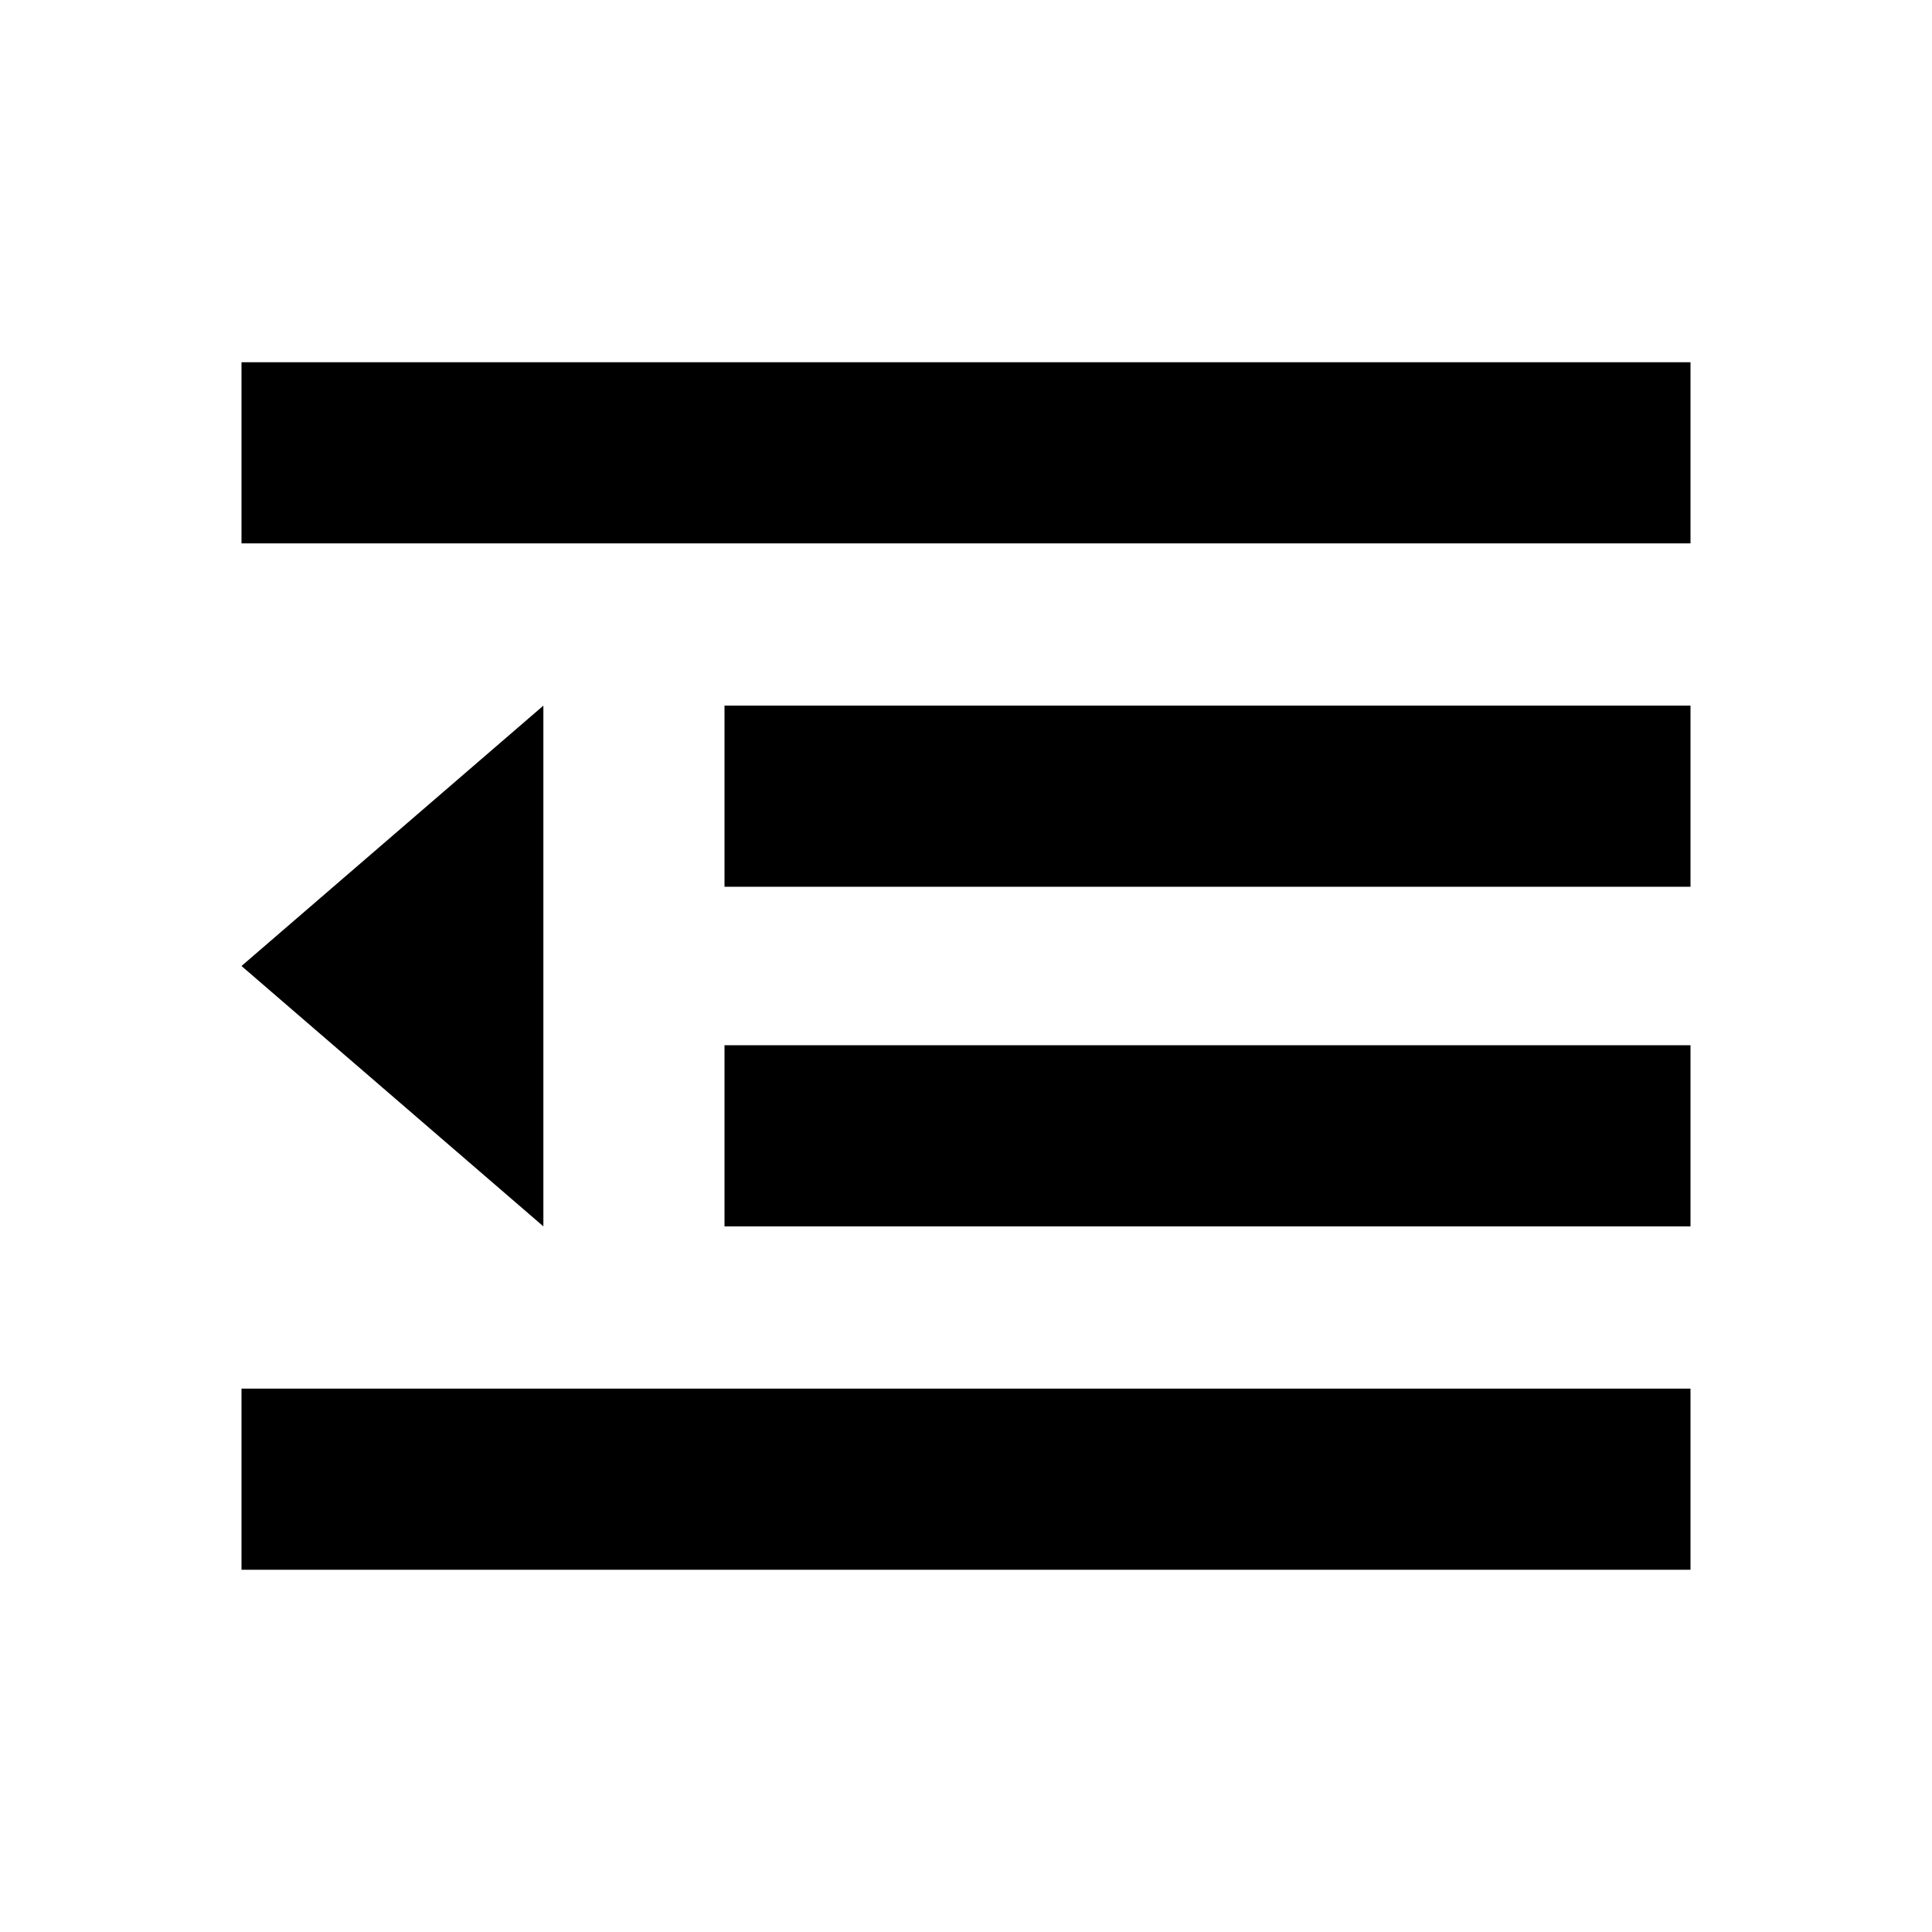
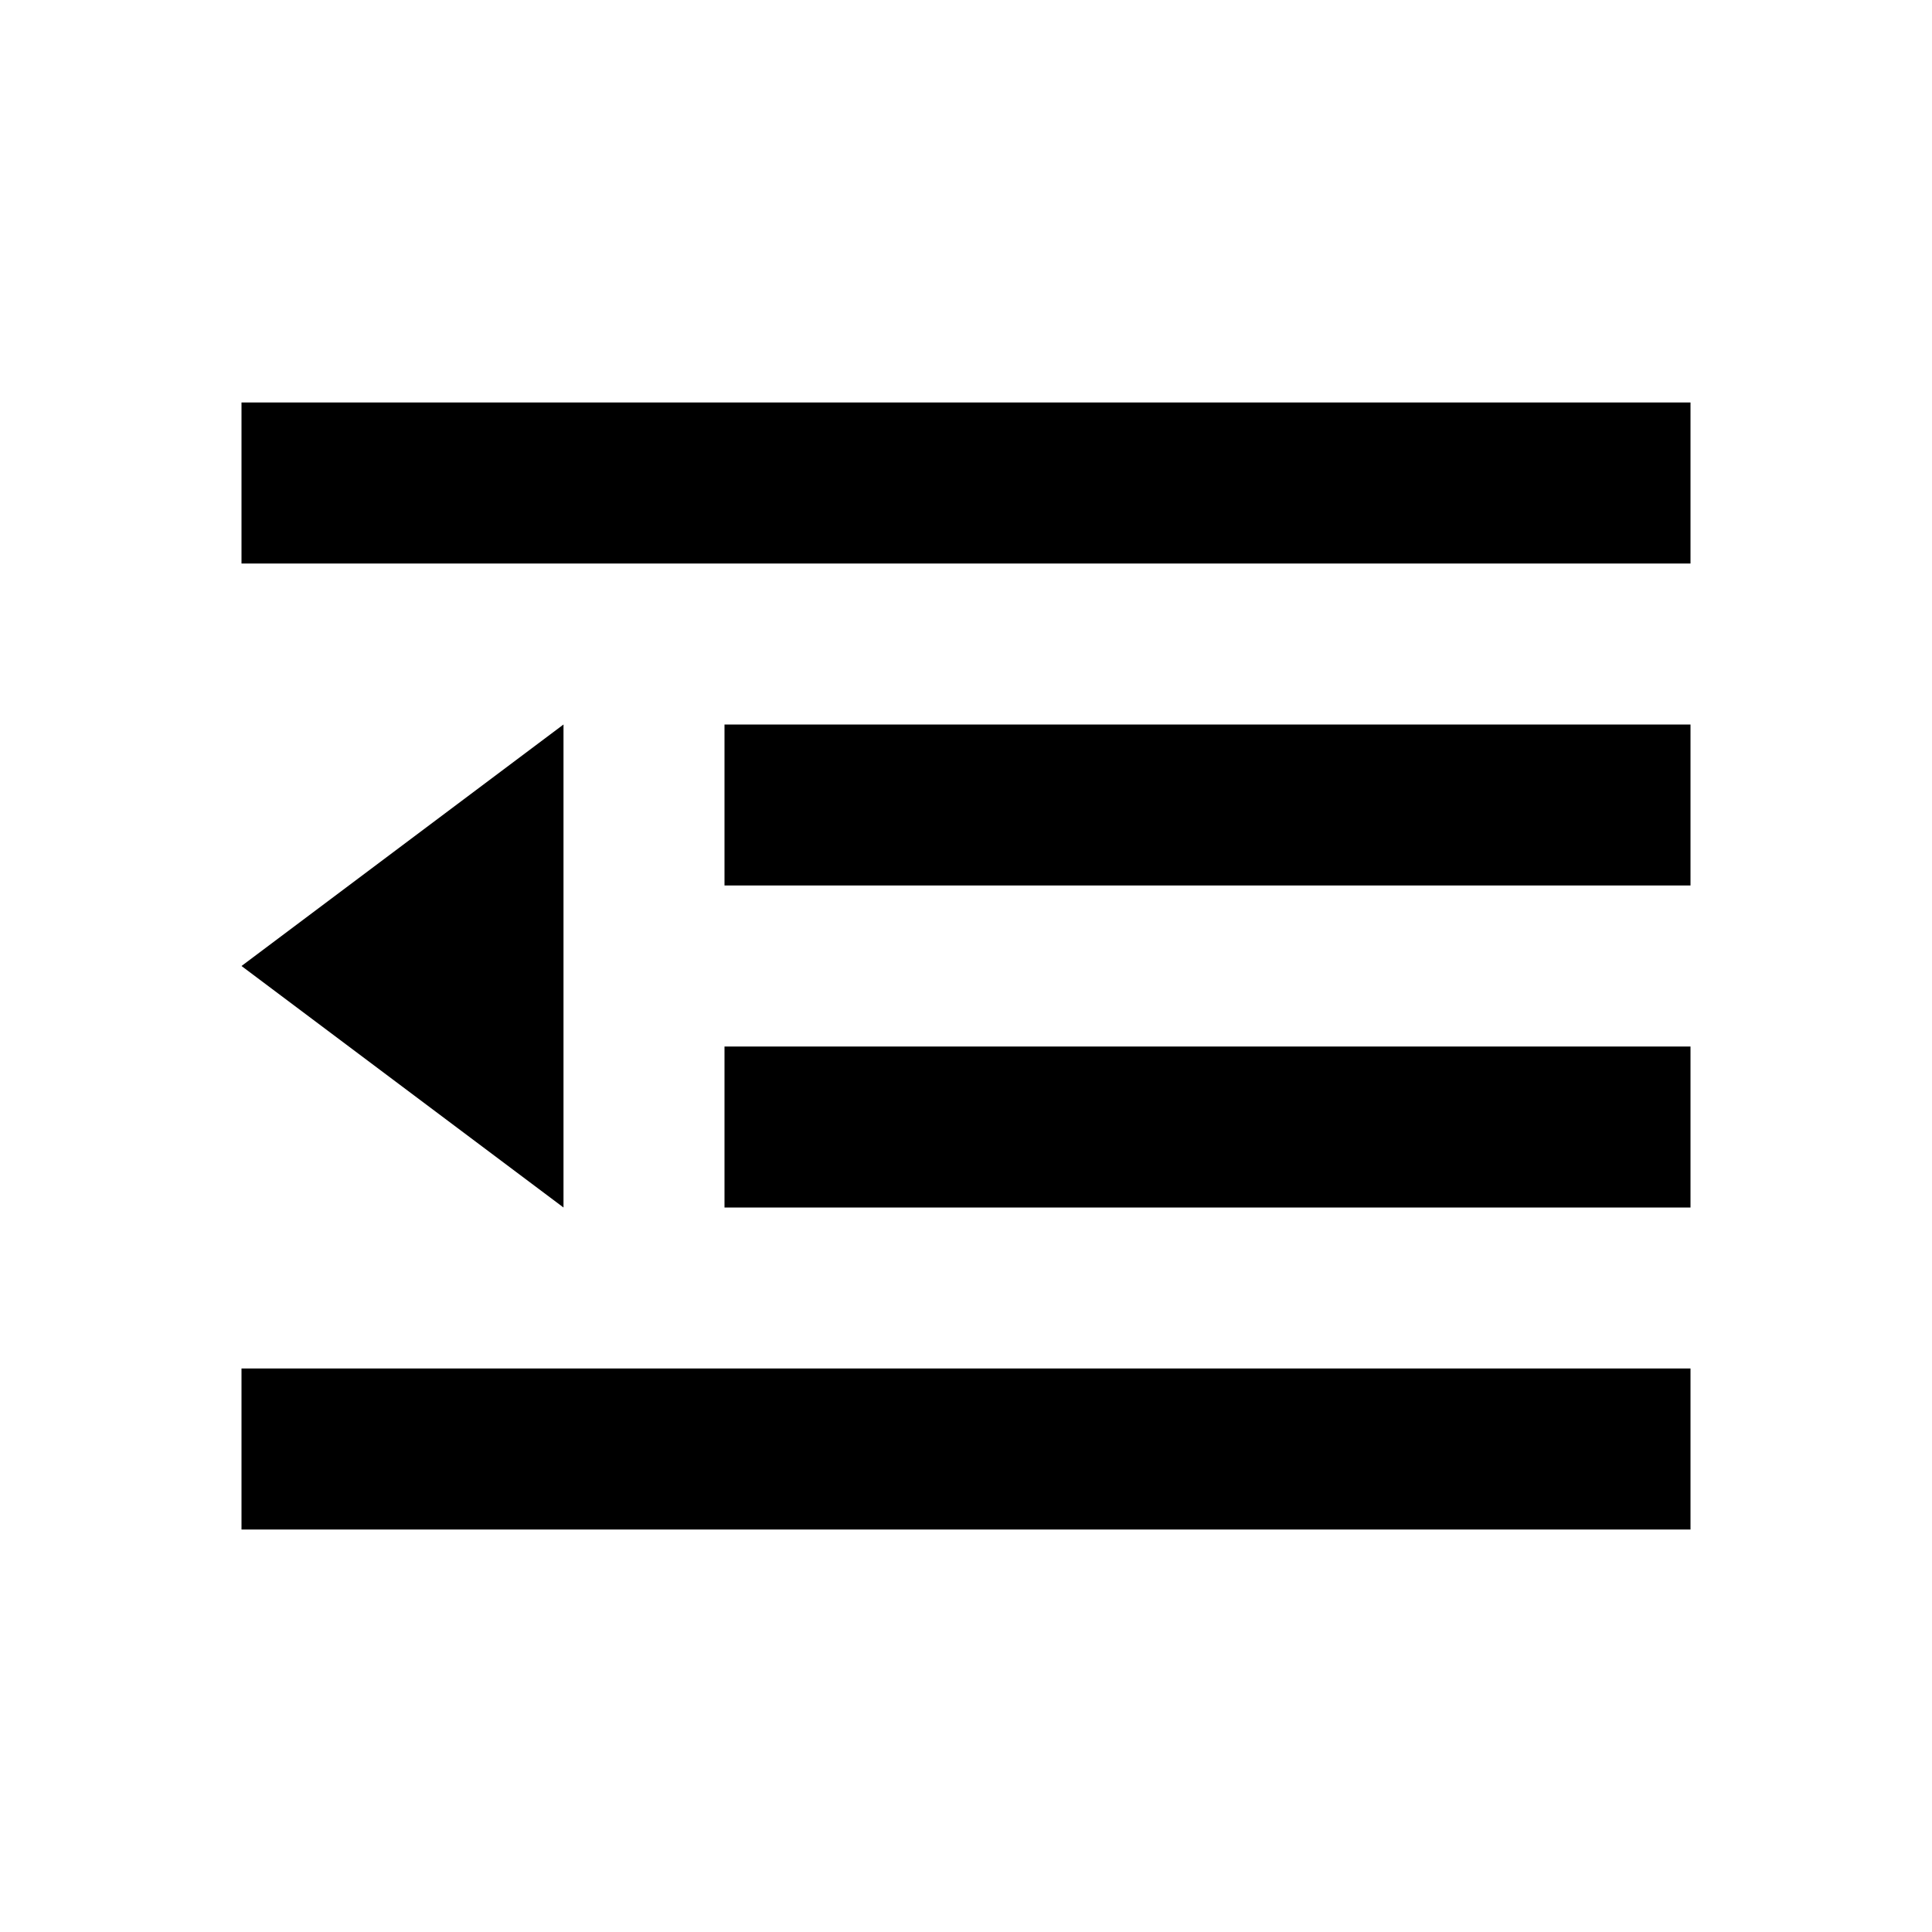
- <svg xmlns="http://www.w3.org/2000/svg" viewBox="0 0 512 512" fill="currentColor">
-   <path d="M64 96L448 96 448 144 64 144 64 96ZM64 256L144 187 144 325 64 256ZM192 187L448 187 448 235 192 235 192 187ZM192 277L448 277 448 325 192 325 192 277ZM64 368L448 368 448 416 64 416 64 368Z" />
+ <svg xmlns="http://www.w3.org/2000/svg" viewBox="0 0 480 480" fill="currentColor">
+   <path d="M60 140l360 0 0-40-360 0 0 40z m0 240l360 0 0-40-360 0 0 40z m0-140l80 60 0-120-80 60z m120 60l240 0 0-40-240 0 0 40z m0-80l240 0 0-40-240 0 0 40z" />
</svg>
